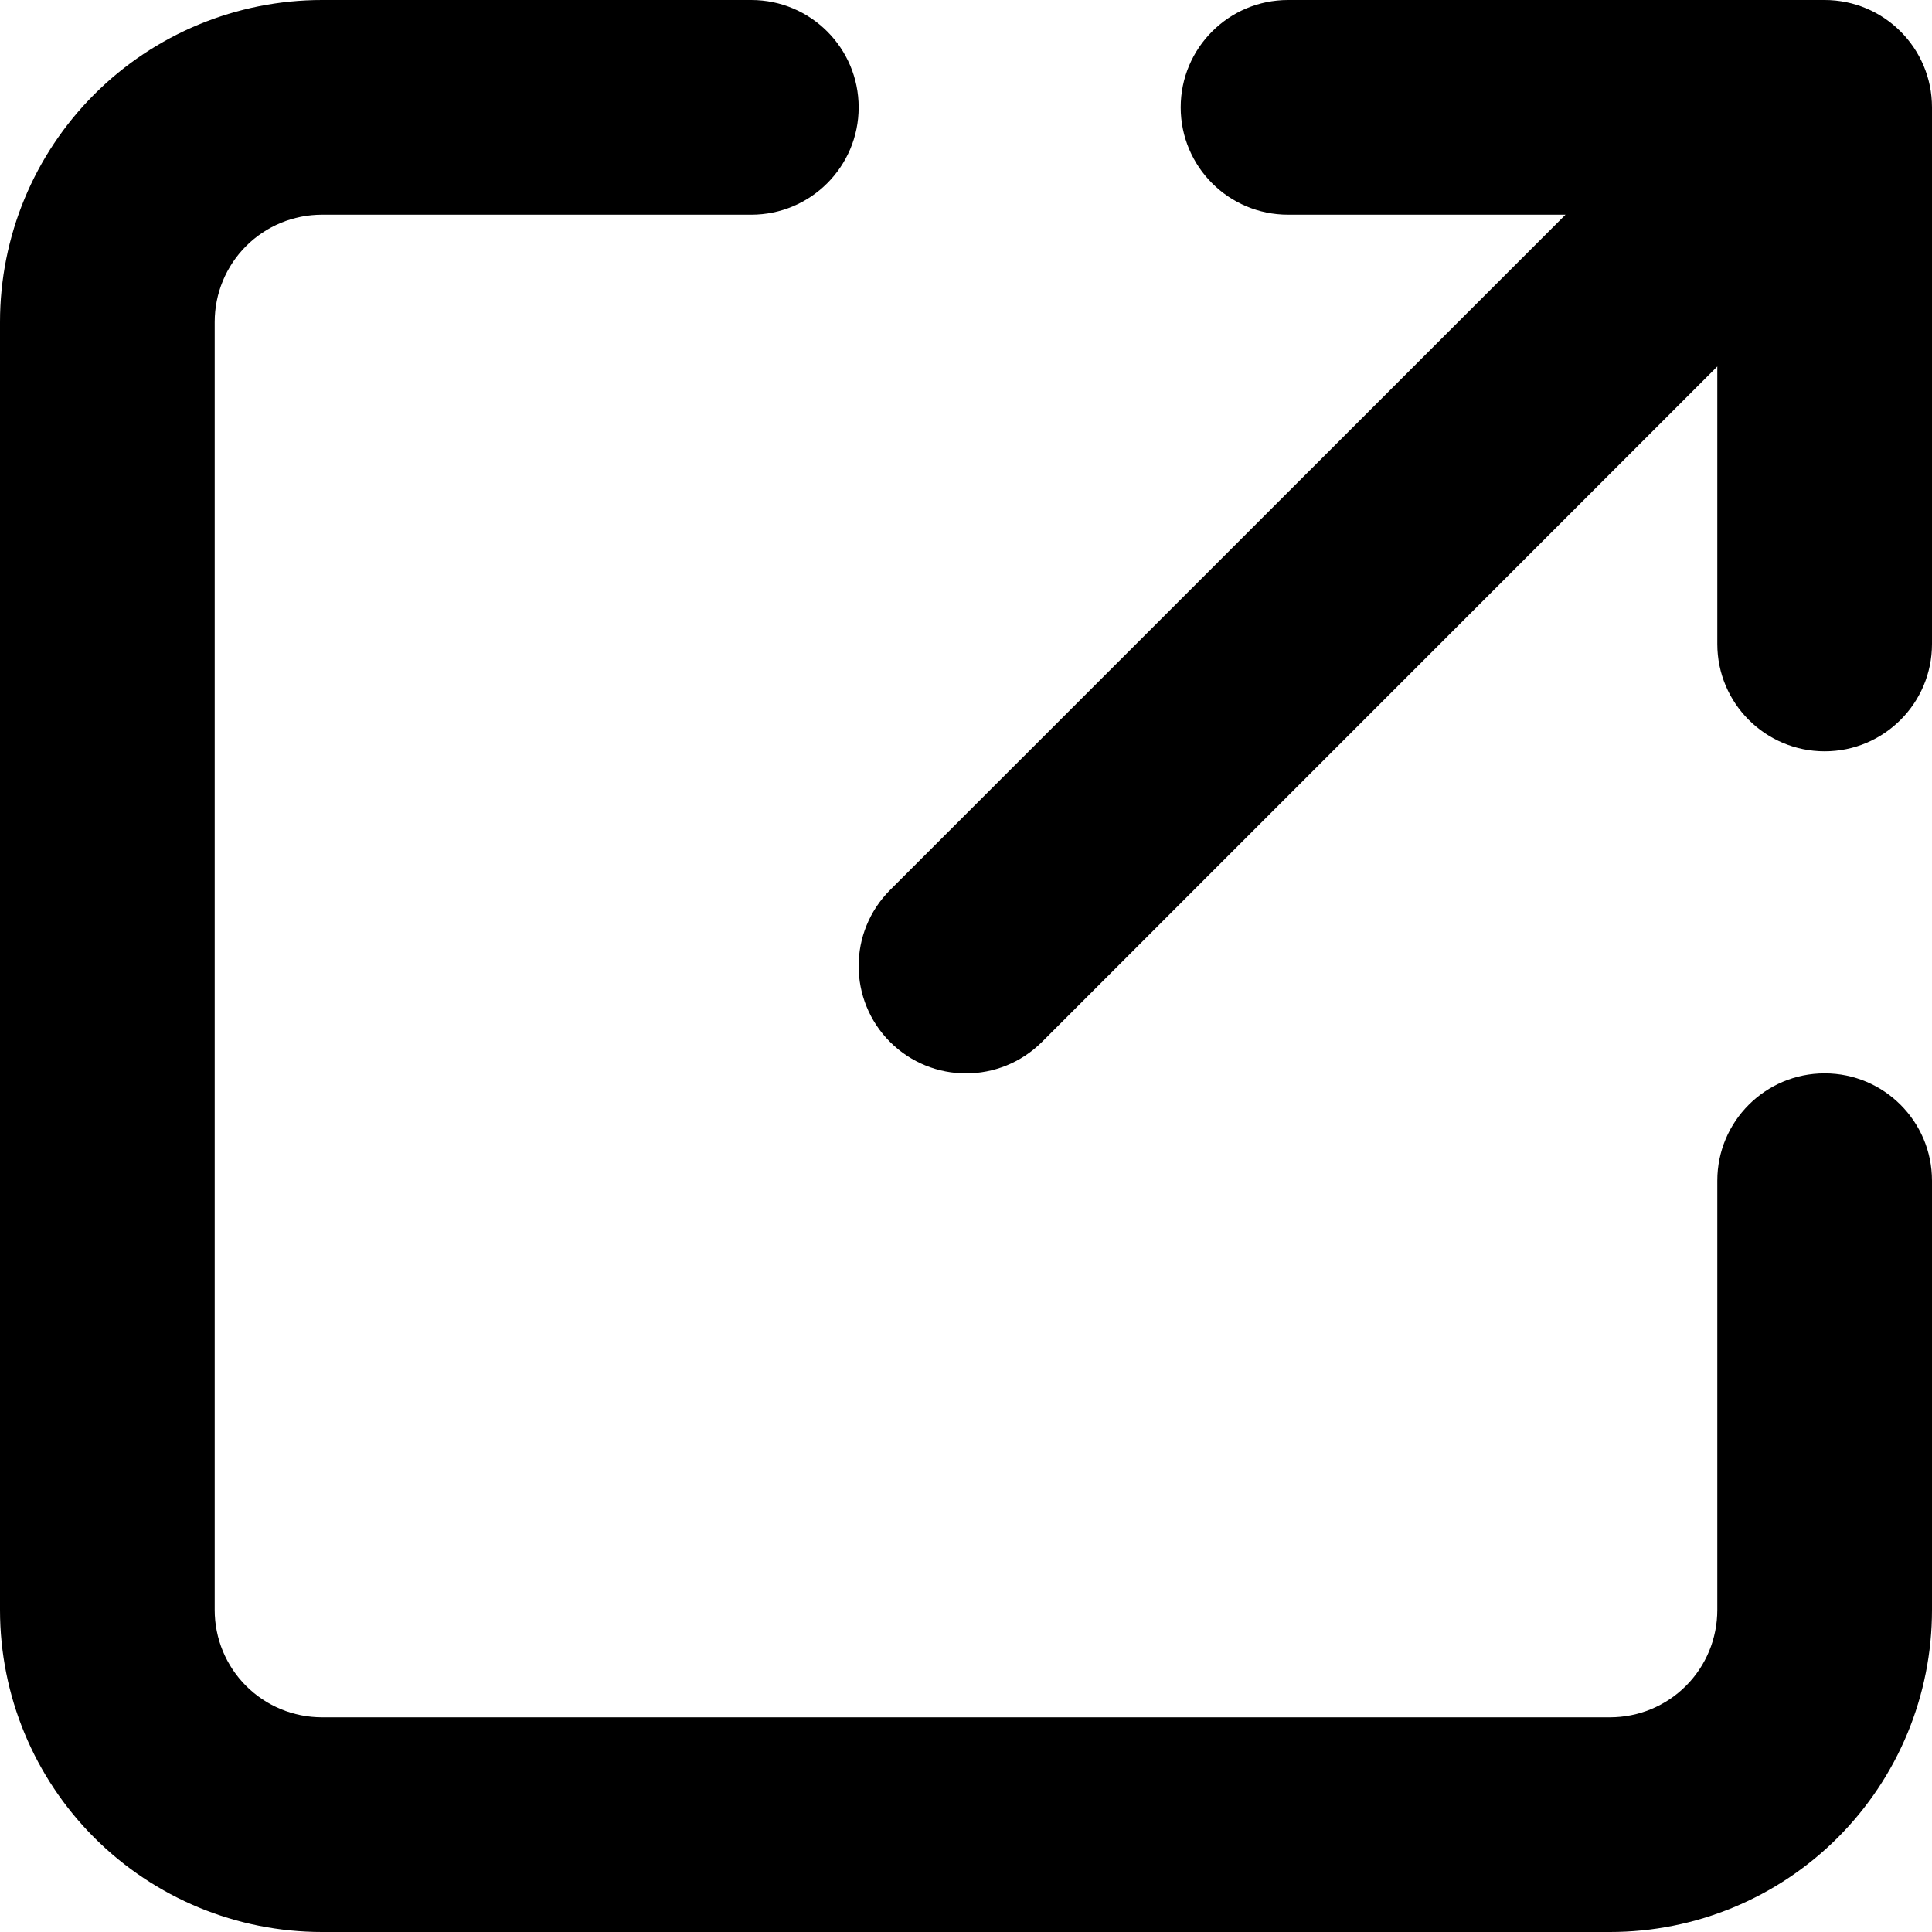
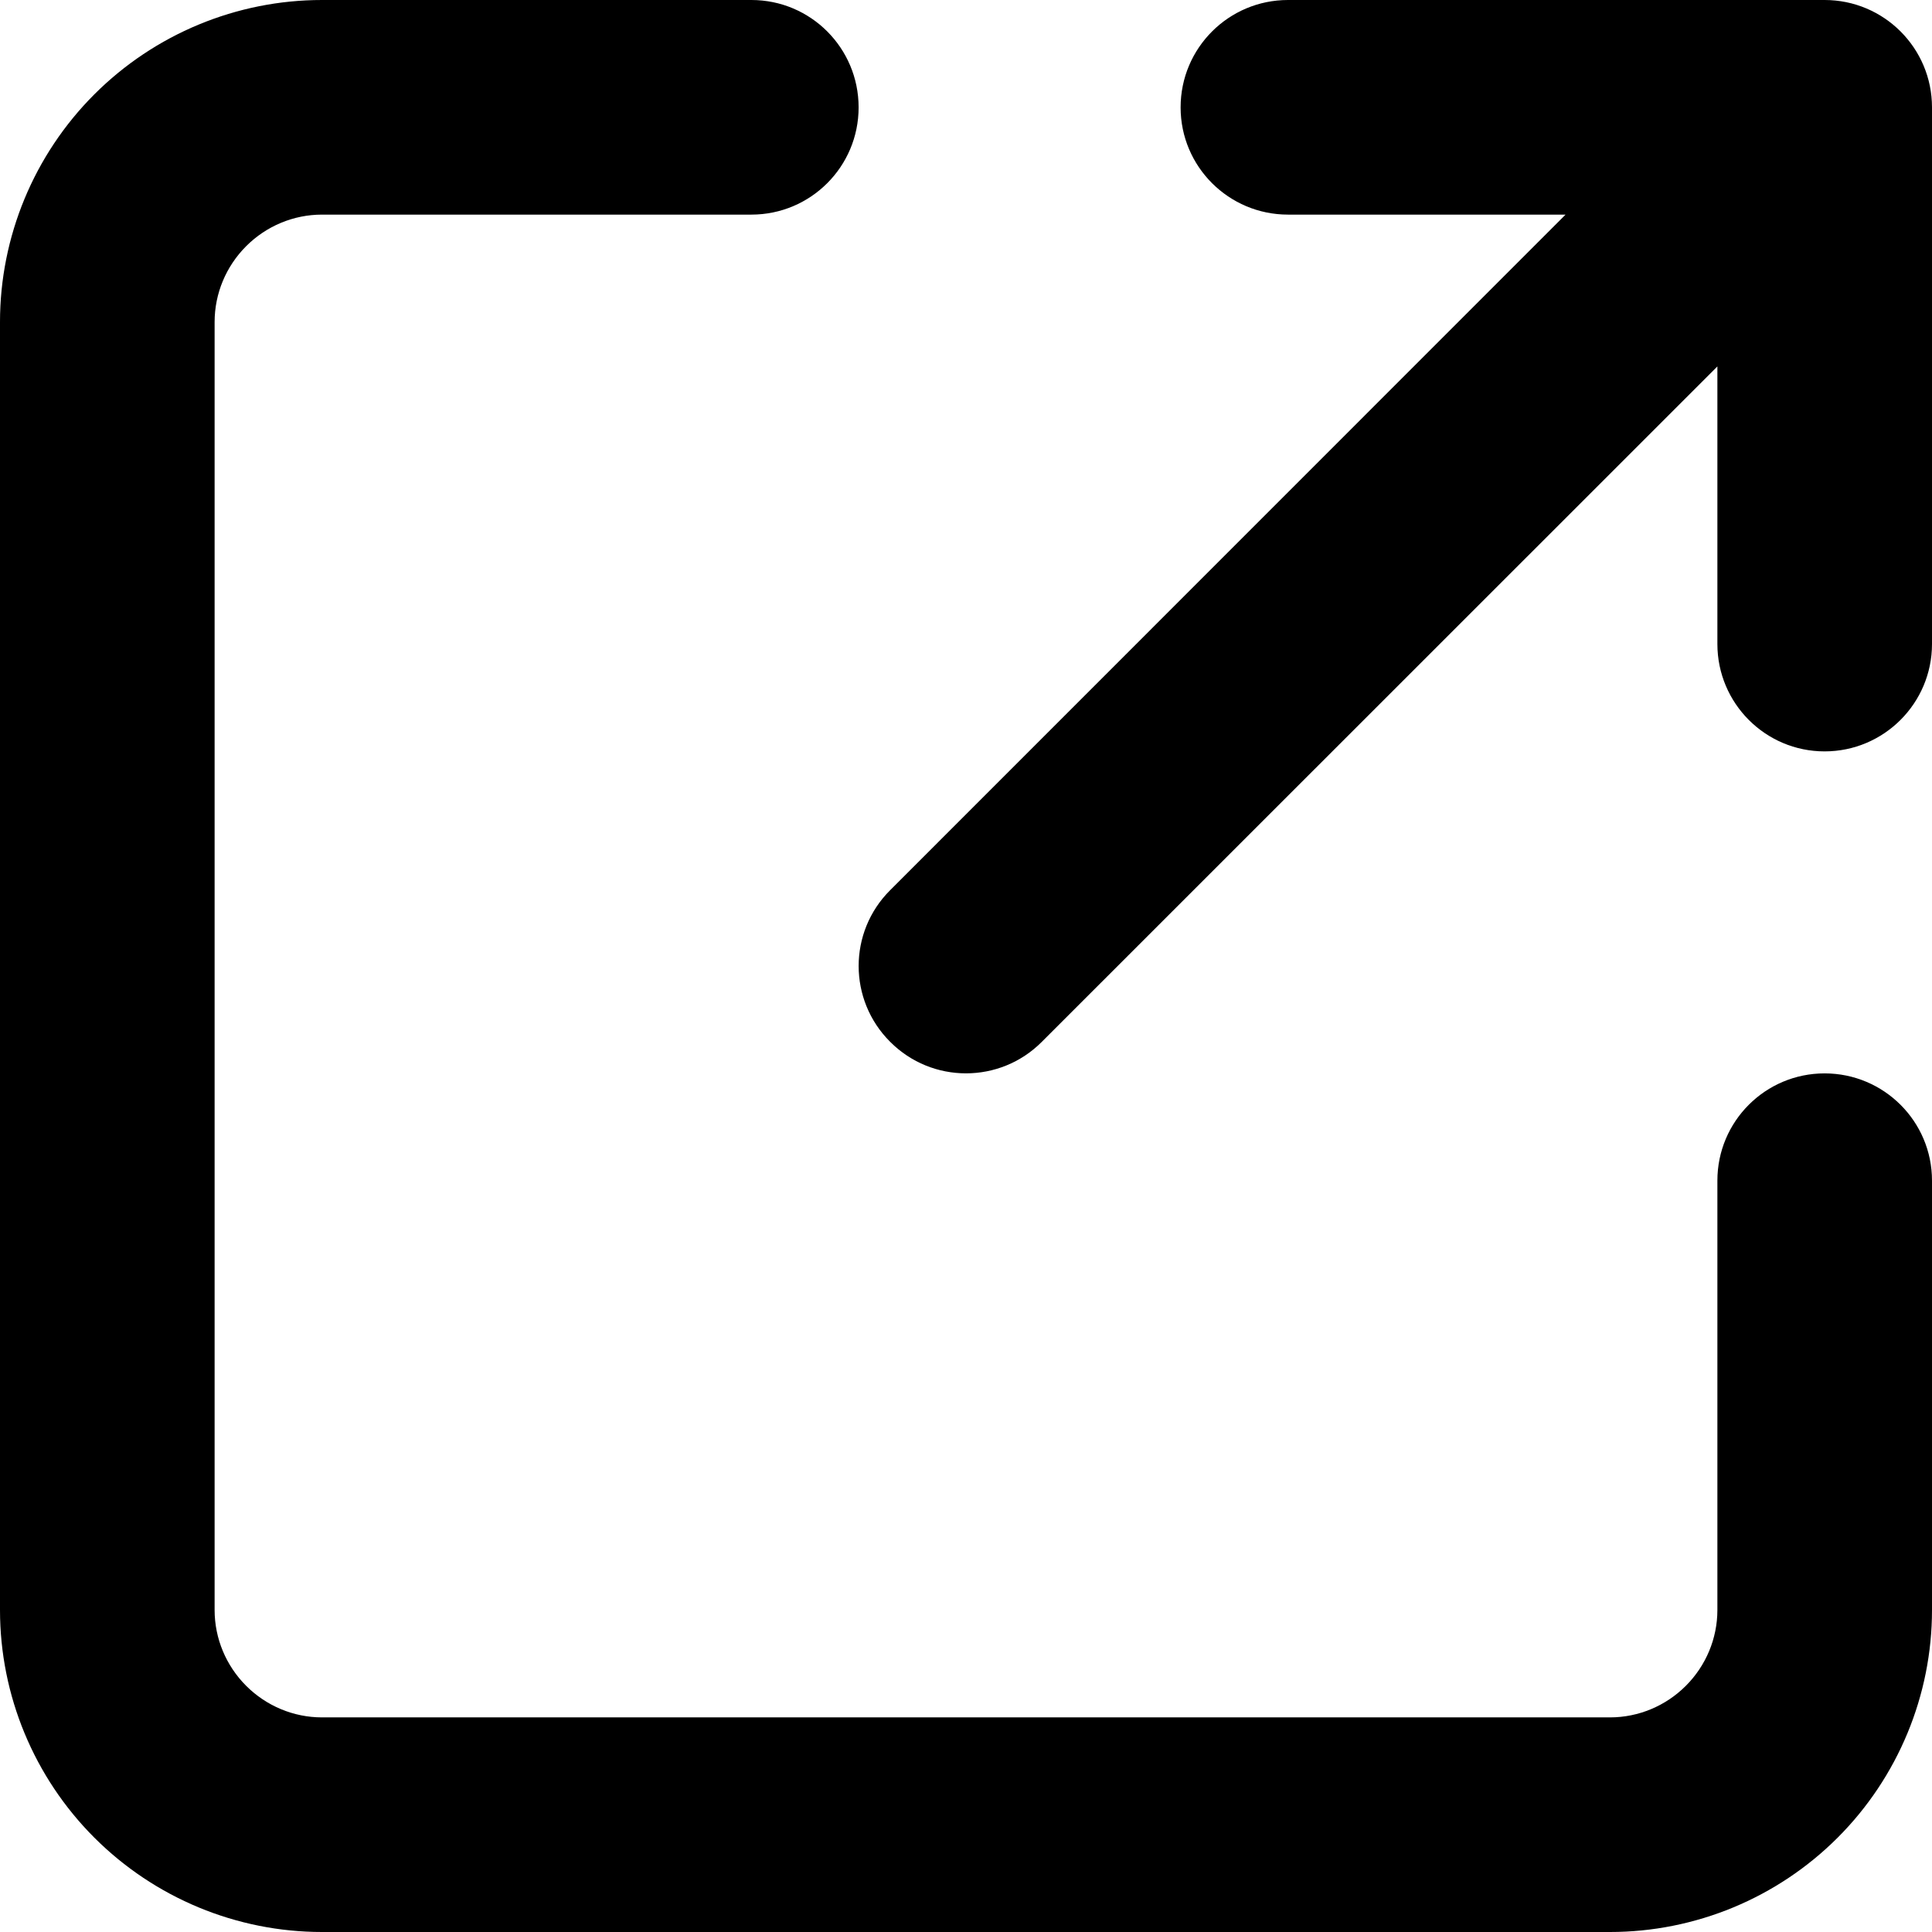
- <svg xmlns="http://www.w3.org/2000/svg" width="16" height="16" viewBox="0 0 16 16" fill="none">
-   <path fill-rule="evenodd" clip-rule="evenodd" d="M0.781 0.781C1.281 0.281 1.959 0 2.667 0H6.222C6.713 0 7.111 0.398 7.111 0.889C7.111 1.38 6.713 1.778 6.222 1.778H2.667C2.431 1.778 2.205 1.871 2.038 2.038C1.871 2.205 1.778 2.431 1.778 2.667V13.333C1.778 13.569 1.871 13.795 2.038 13.962C2.205 14.129 2.431 14.222 2.667 14.222H13.333C13.569 14.222 13.795 14.129 13.962 13.962C14.129 13.795 14.222 13.569 14.222 13.333V9.778C14.222 9.287 14.62 8.889 15.111 8.889C15.602 8.889 16 9.287 16 9.778V13.333C16 14.041 15.719 14.719 15.219 15.219C14.719 15.719 14.041 16 13.333 16H2.667C1.959 16 1.281 15.719 0.781 15.219C0.281 14.719 0 14.041 0 13.333V2.667C0 1.959 0.281 1.281 0.781 0.781ZM9.778 0.889C9.778 0.398 10.176 0 10.667 0H15.111C15.602 0 16 0.398 16 0.889V5.333C16 5.824 15.602 6.222 15.111 6.222C14.62 6.222 14.222 5.824 14.222 5.333V3.035L8.629 8.629C8.281 8.976 7.719 8.976 7.371 8.629C7.024 8.281 7.024 7.719 7.371 7.371L12.965 1.778H10.667C10.176 1.778 9.778 1.38 9.778 0.889Z" fill="currentColor" />
+ <svg xmlns="http://www.w3.org/2000/svg" width="12" height="12" viewBox="0 0 12 12" fill="none">
+   <path fill-rule="evenodd" clip-rule="evenodd" d="M0.586 0.586C0.961 0.211 1.47 0 2 0H4.667C5.035 0 5.333 0.298 5.333 0.667C5.333 1.035 5.035 1.333 4.667 1.333H2C1.823 1.333 1.654 1.404 1.529 1.529C1.404 1.654 1.333 1.823 1.333 2V10C1.333 10.177 1.404 10.346 1.529 10.471C1.654 10.596 1.823 10.667 2 10.667H10C10.177 10.667 10.346 10.596 10.471 10.471C10.596 10.346 10.667 10.177 10.667 10V7.333C10.667 6.965 10.965 6.667 11.333 6.667C11.701 6.667 12 6.965 12 7.333V10C12 10.53 11.789 11.039 11.414 11.414C11.039 11.789 10.53 12 10 12H2C1.47 12 0.961 11.789 0.586 11.414C0.211 11.039 0 10.53 0 10V2C0 1.47 0.211 0.961 0.586 0.586ZM7.333 0.667C7.333 0.298 7.632 0 8 0H11.333C11.701 0 12 0.298 12 0.667V4C12 4.368 11.701 4.667 11.333 4.667C10.965 4.667 10.667 4.368 10.667 4V2.276L6.471 6.471C6.211 6.732 5.789 6.732 5.529 6.471C5.268 6.211 5.268 5.789 5.529 5.529L9.724 1.333H8C7.632 1.333 7.333 1.035 7.333 0.667Z" fill="currentColor" />
</svg>
